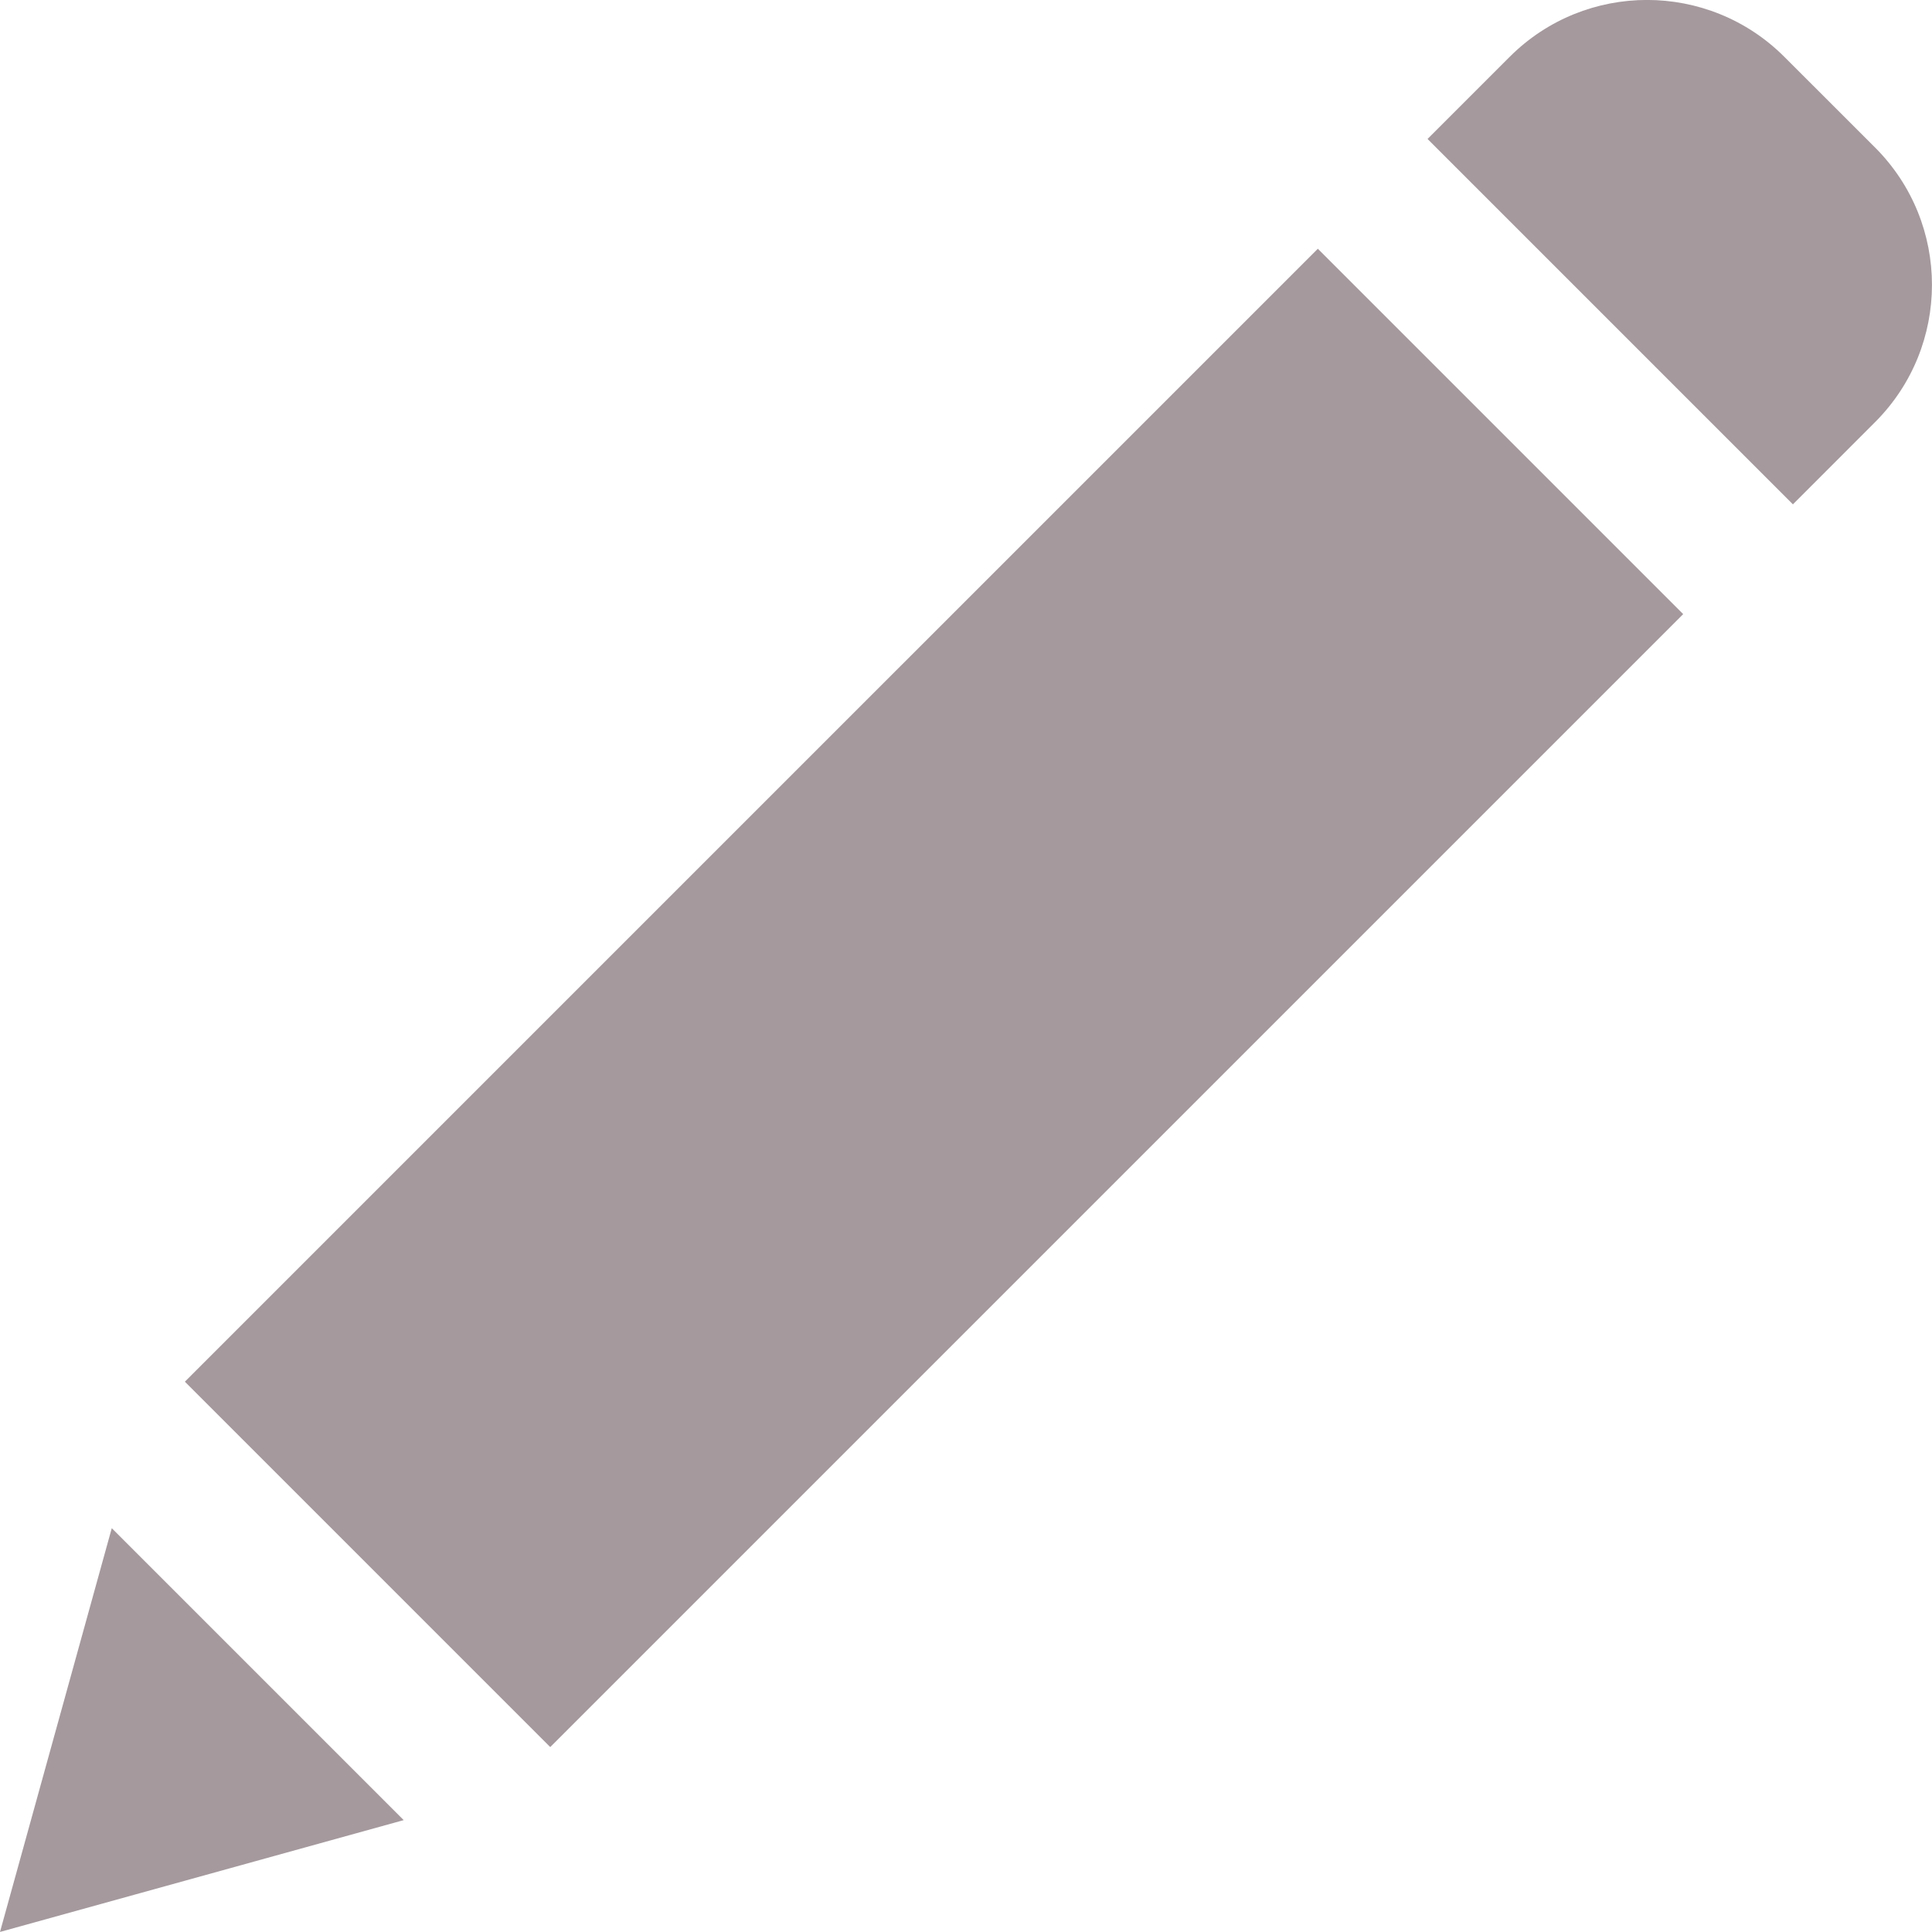
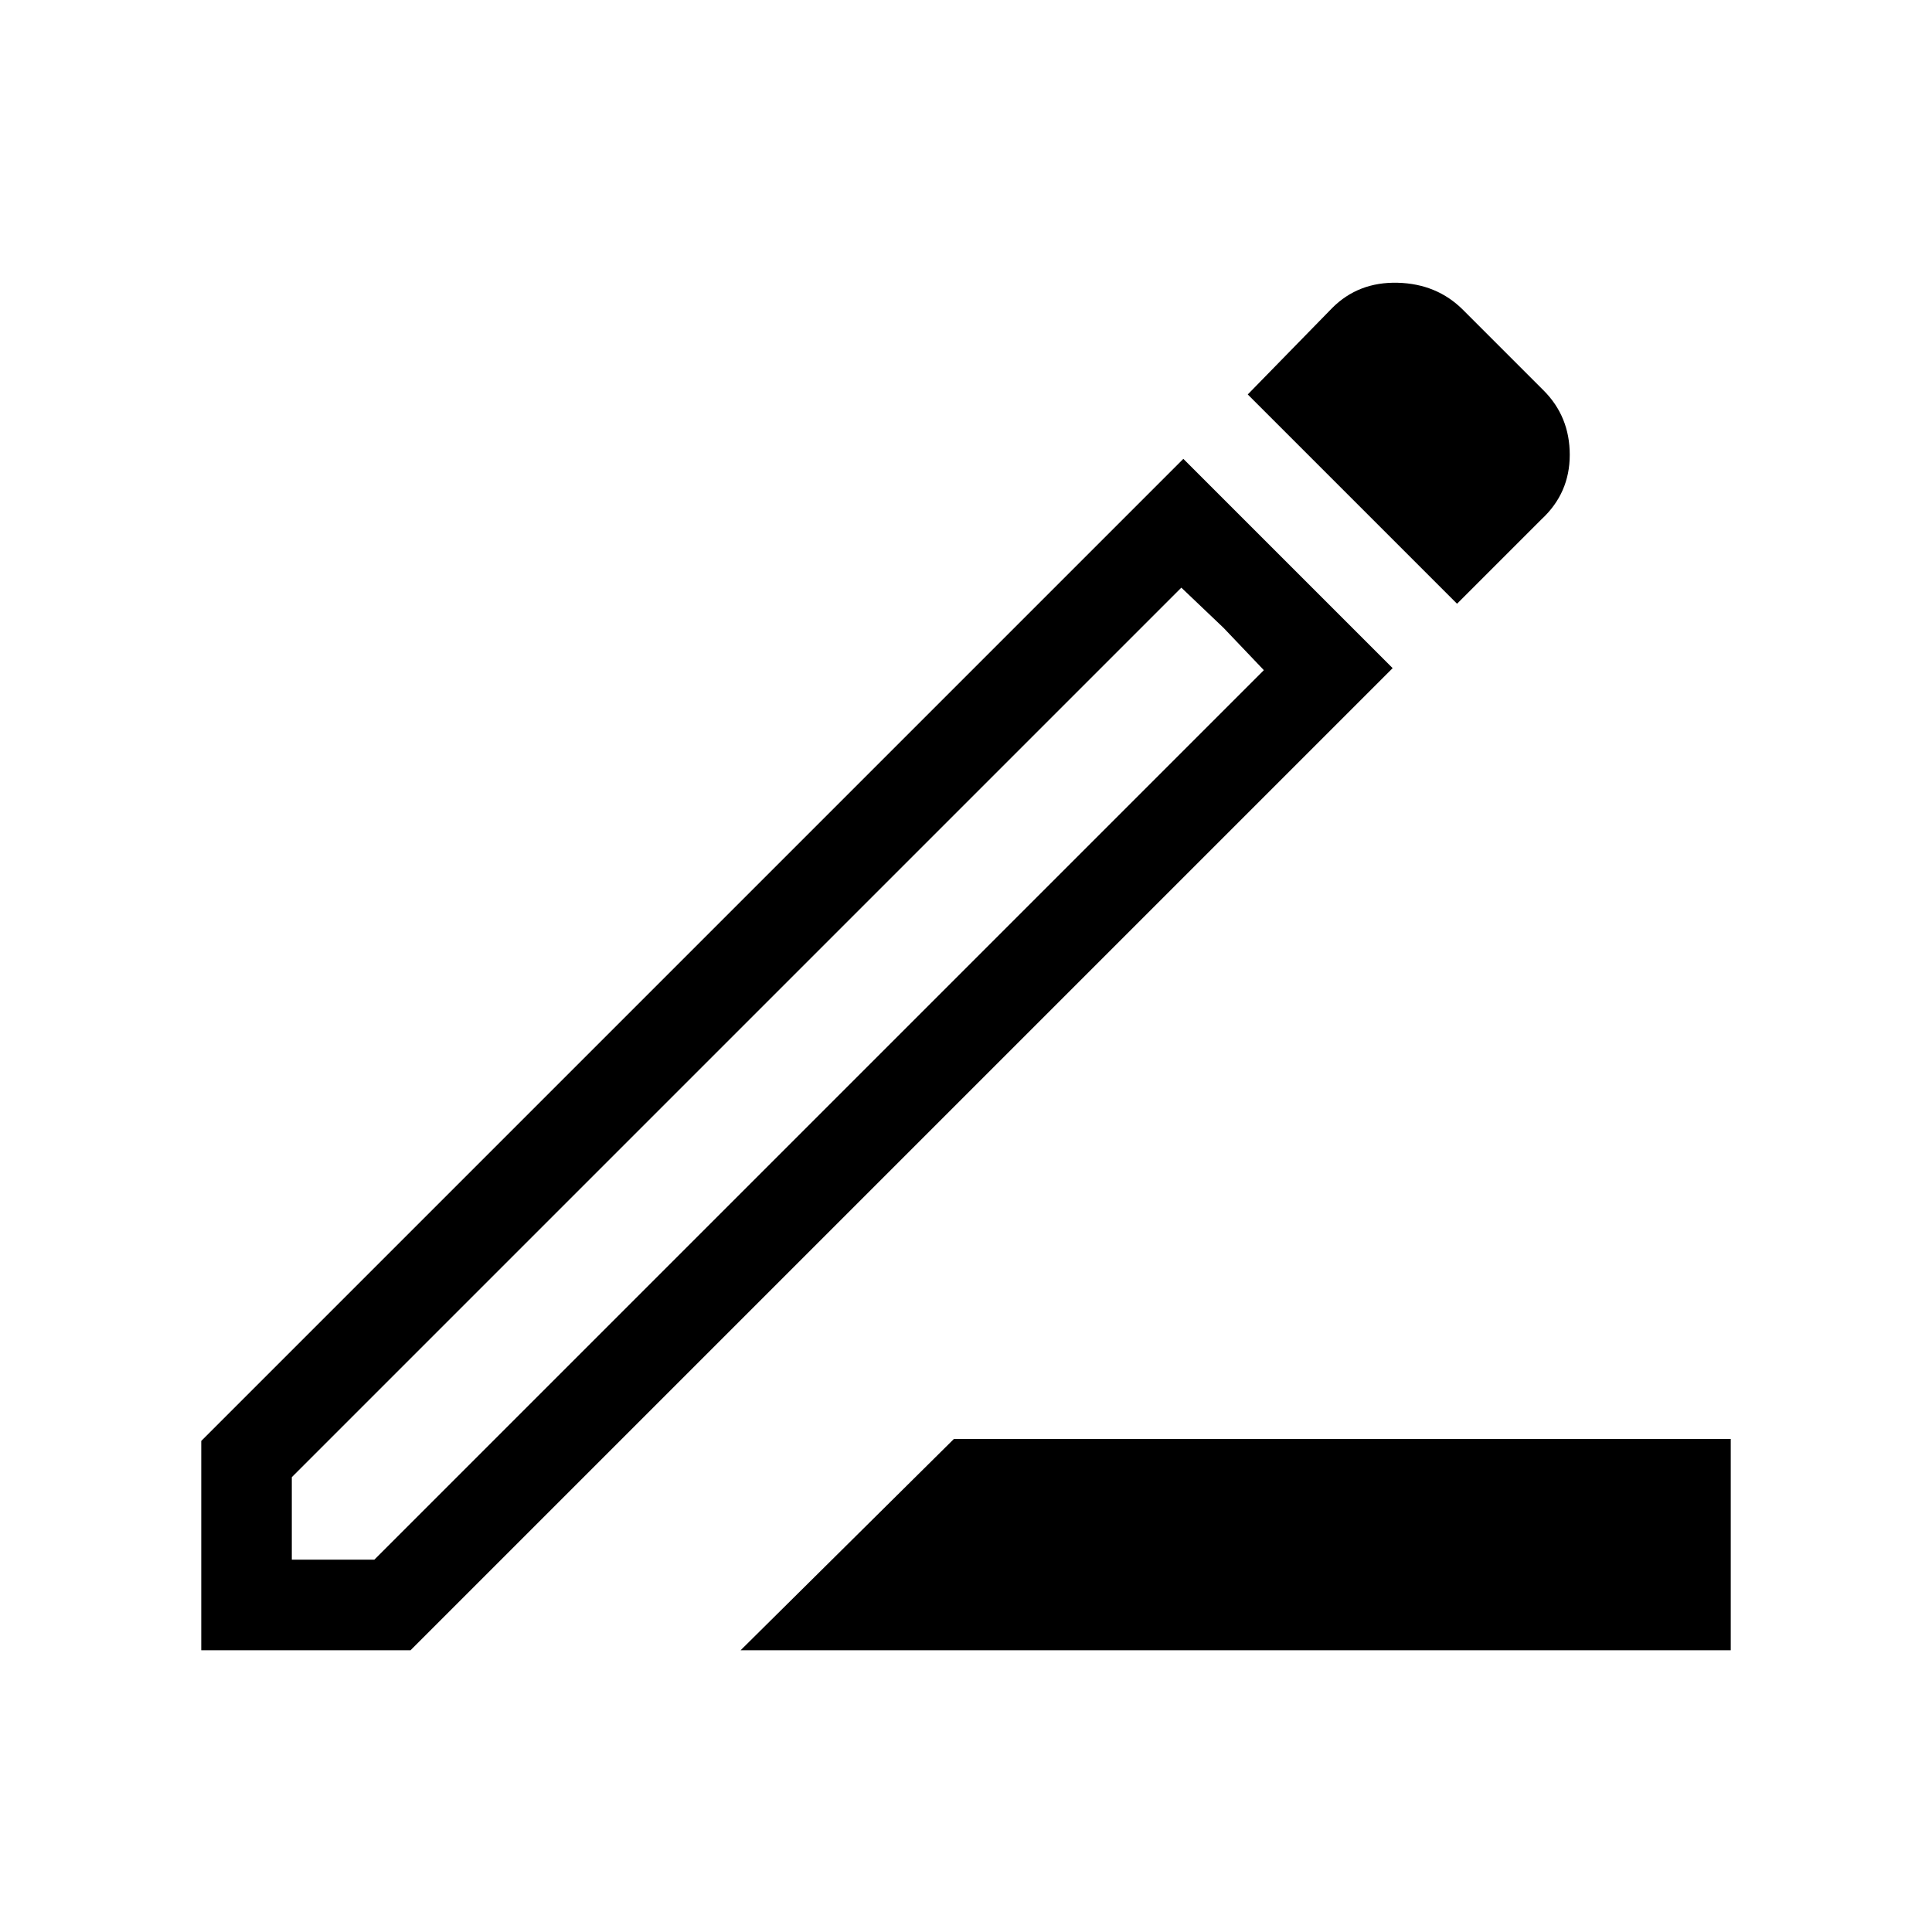
- <svg xmlns="http://www.w3.org/2000/svg" fill="#A5999D" width="34.936" height="34.935" viewBox="0 0 34.936 34.935">
-   <g transform="translate(-347 -218)">
-     <path d="M156.367,52.815l20.487-20.487,6.607,6.607L162.974,59.422Zm0,0" transform="translate(193.976 190.17)" />
-     <path d="M132.543,204.52l7.3-2.022-5.279-5.279Zm0,0" transform="translate(214.457 48.415)" />
-     <path d="M322.976,1.294a3.512,3.512,0,0,0-4.961,0l-1.488,1.488,6.607,6.607L324.622,7.9a3.511,3.511,0,0,0,0-4.961Zm0,0" transform="translate(56.287 217.731)" />
-   </g>
+ <svg xmlns="http://www.w3.org/2000/svg" height="48" width="48">
+   <path d="m18.4 41 5.3-5.25H43V41ZM7.25 38.75H9.3l22.1-22.1-2.05-2.05-22.1 22.1ZM36.2 15 31 9.8l2.1-2.15q.65-.65 1.625-.625.975.025 1.625.675l2 2q.65.65.65 1.6 0 .95-.7 1.6Zm-1.6 1.6L10.2 41H5v-5.2l24.4-24.4Zm-4.2-1-1.05-1 2.05 2.05Z" />
</svg>
